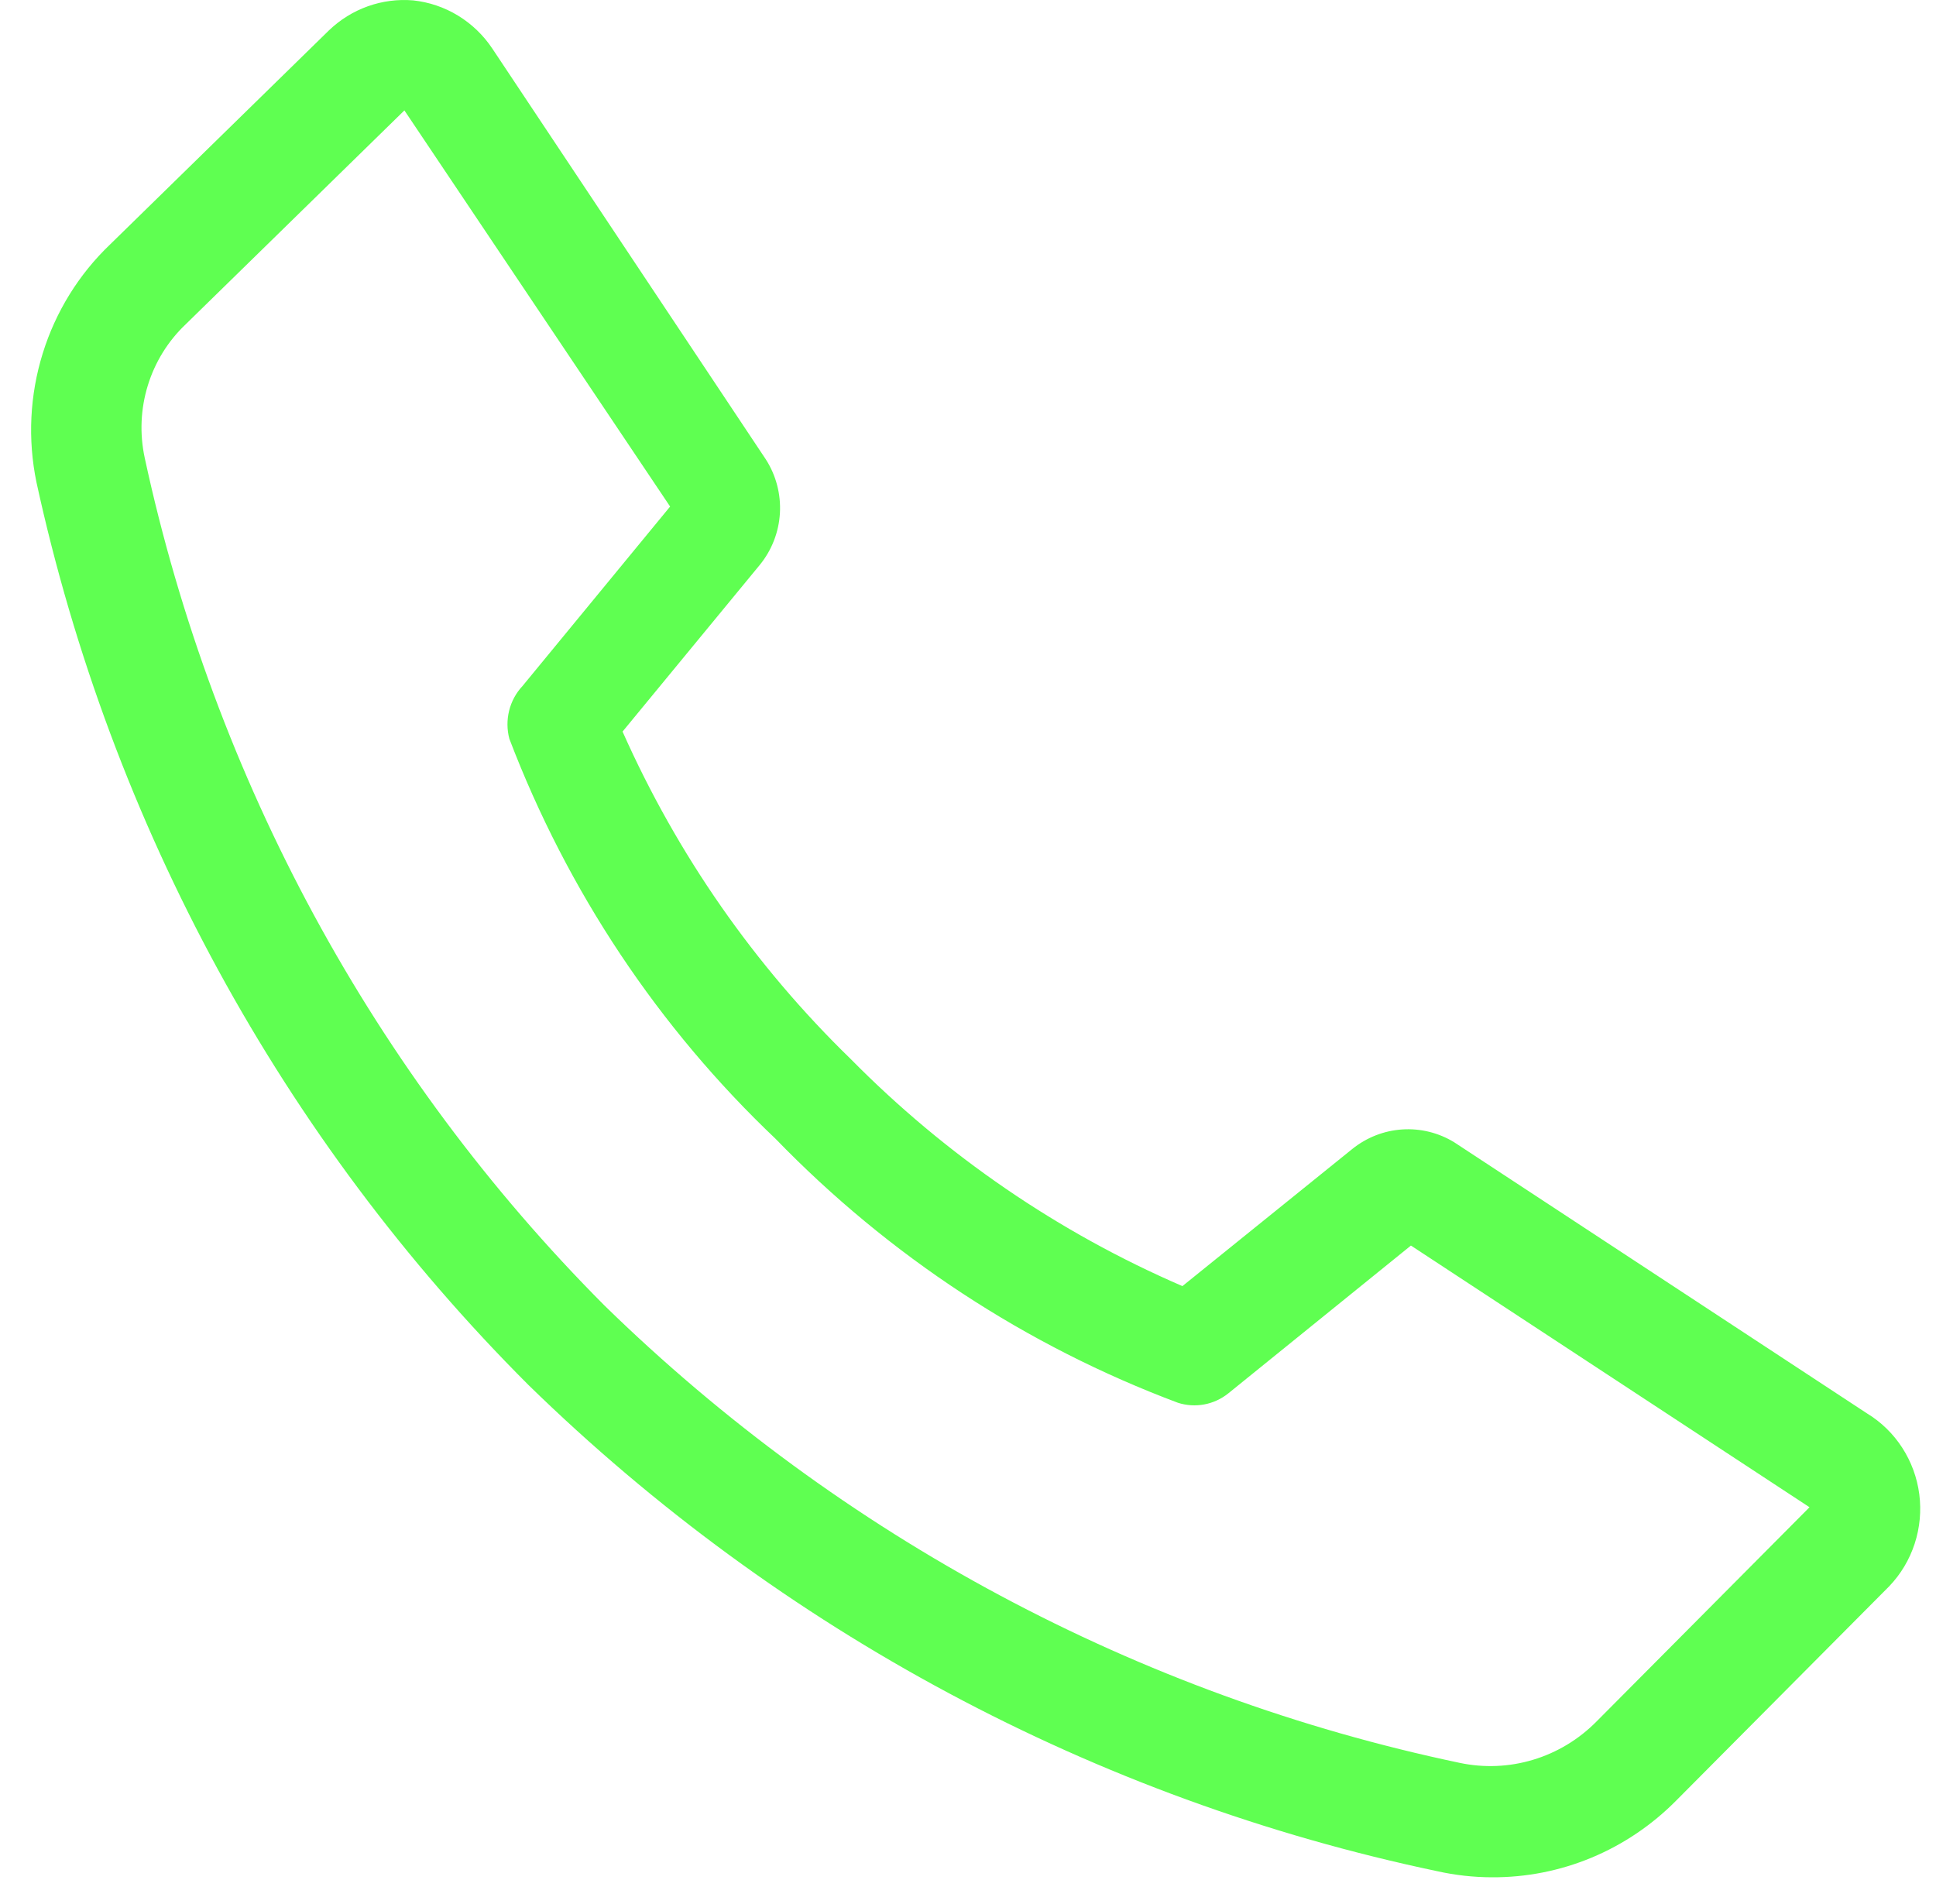
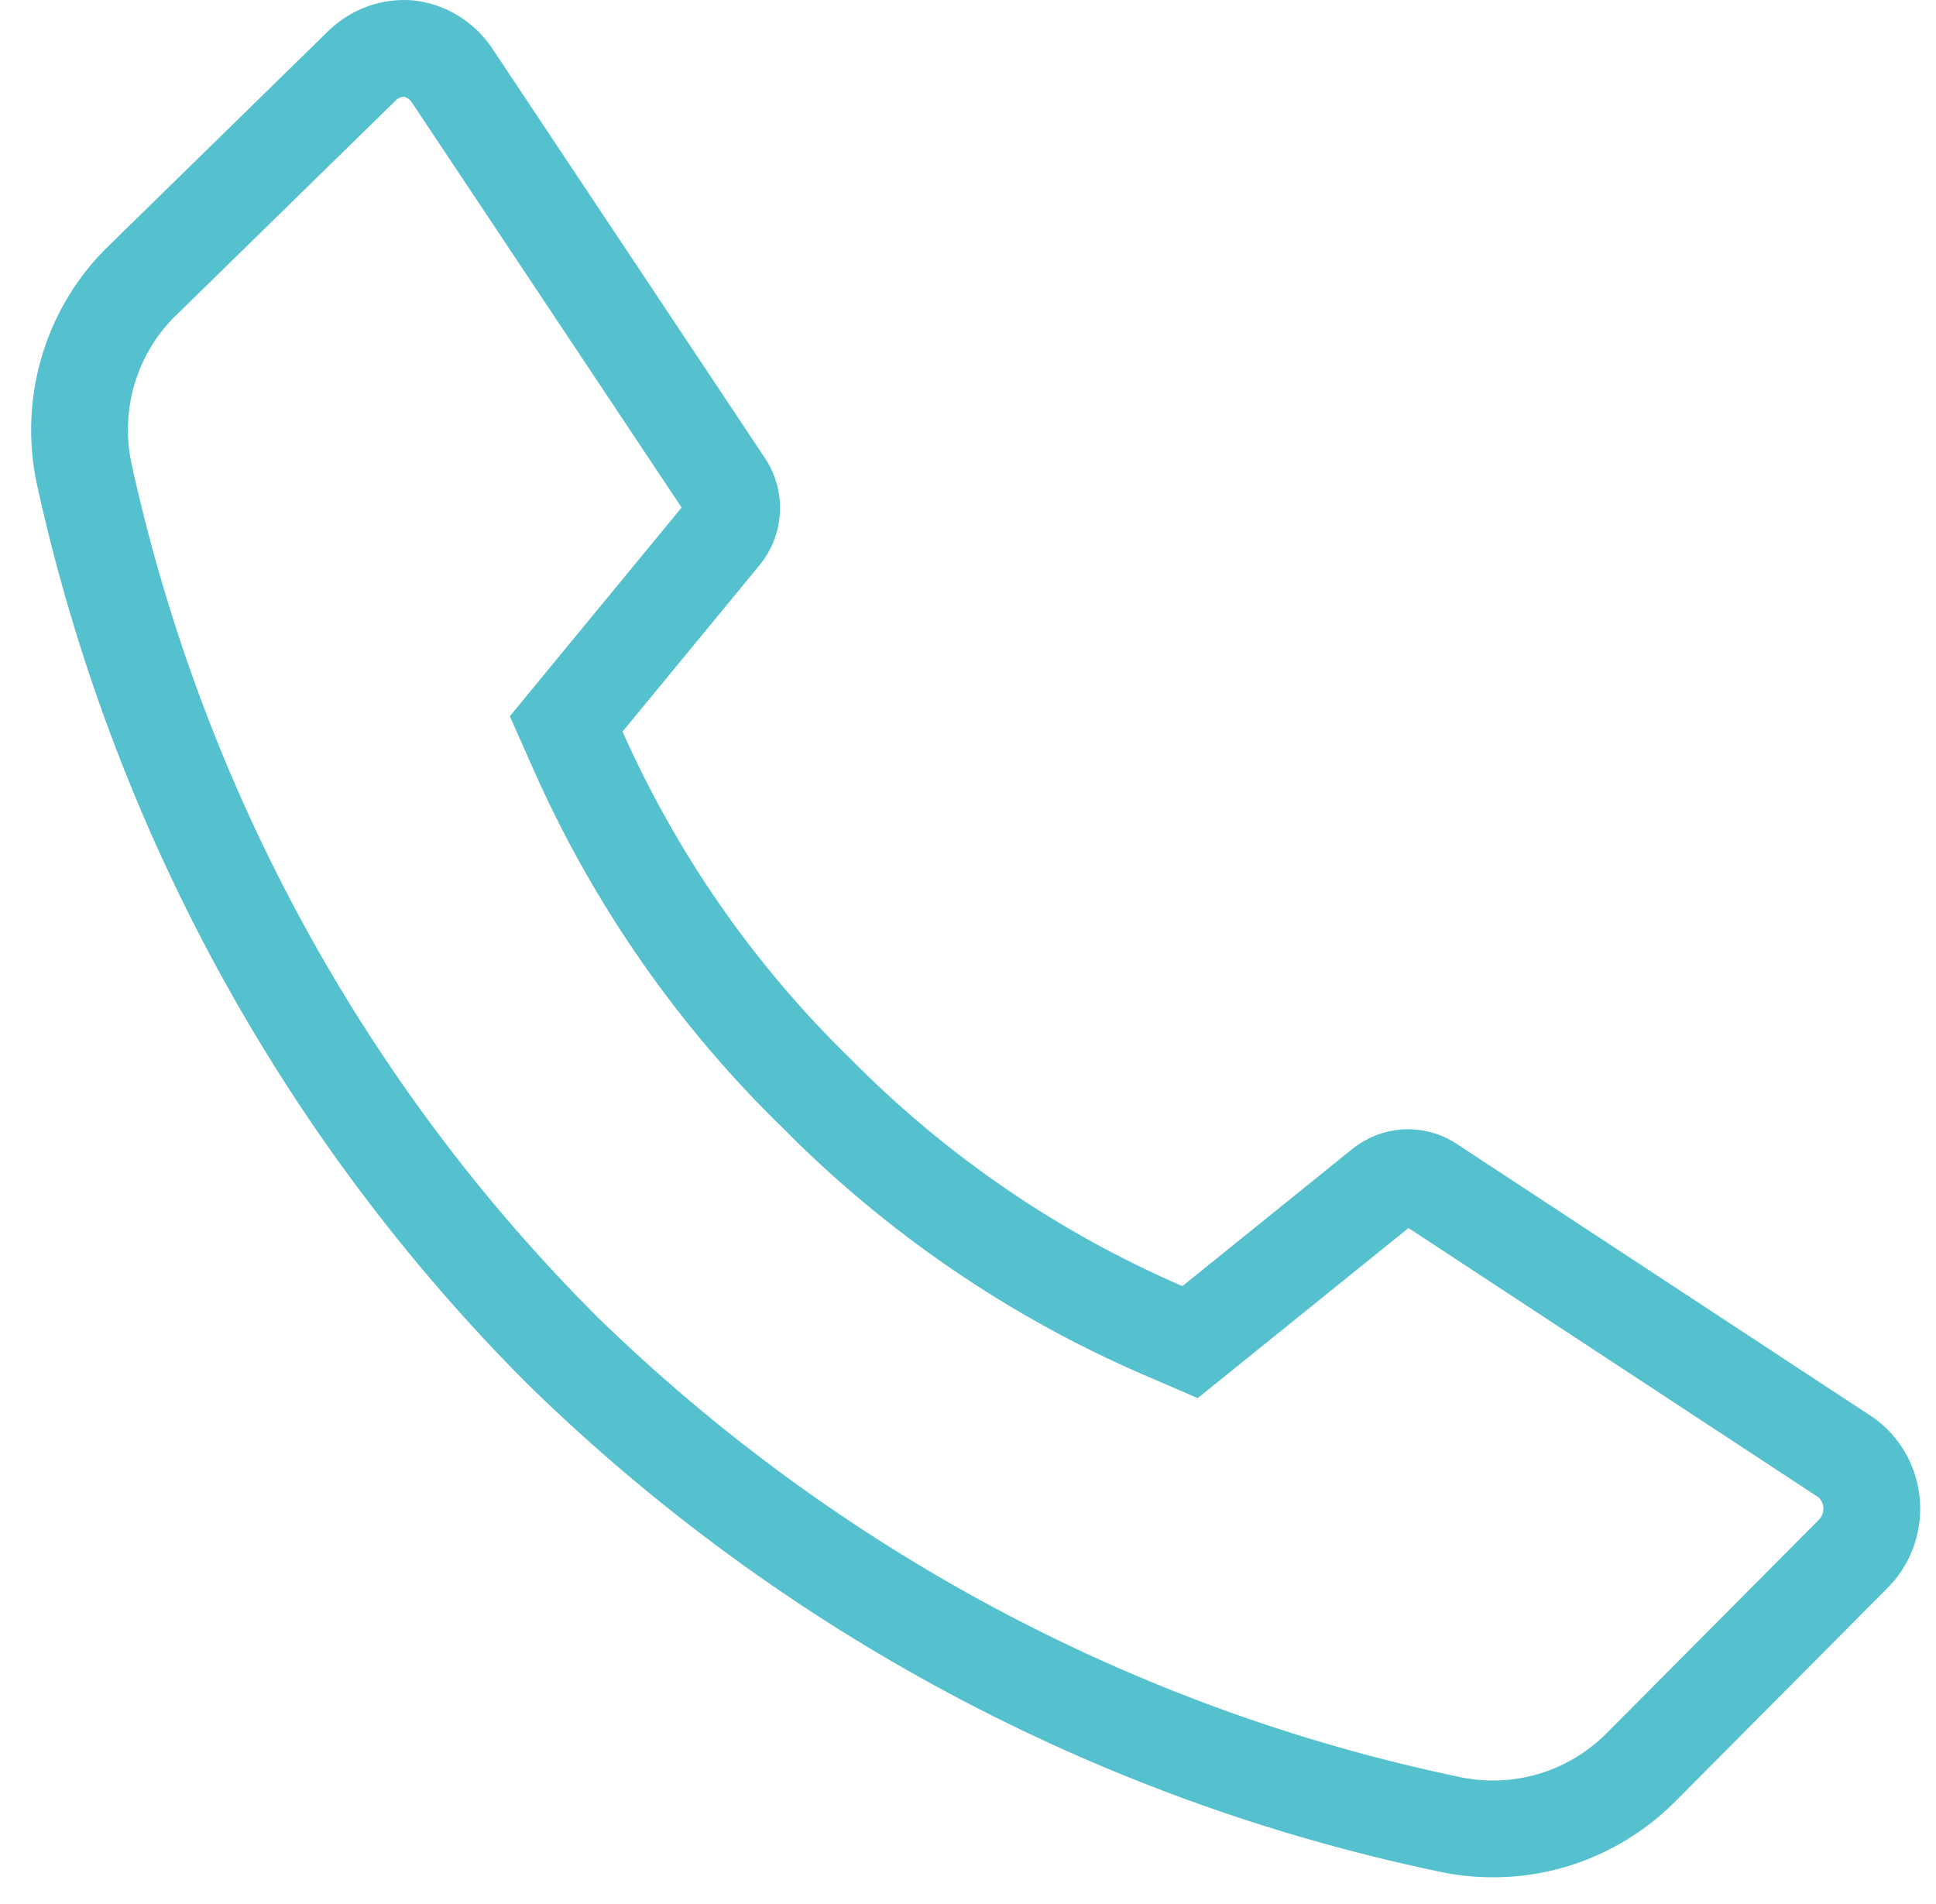
<svg xmlns="http://www.w3.org/2000/svg" width="60" height="59" viewBox="0 0 60 59" fill="none">
-   <path d="M46.235 58.188C45.666 58.187 45.097 58.123 44.541 57.999C33.945 55.771 24.183 50.548 16.379 42.93C8.742 35.295 3.445 25.574 1.129 14.944C0.856 13.619 0.923 12.245 1.324 10.954C1.724 9.663 2.445 8.498 3.417 7.572L10.194 0.942C10.541 0.609 10.952 0.354 11.402 0.194C11.851 0.034 12.329 -0.028 12.804 0.012C13.296 0.064 13.771 0.225 14.196 0.484C14.62 0.743 14.984 1.093 15.261 1.51L23.733 14.237C24.051 14.731 24.204 15.316 24.171 15.905C24.137 16.494 23.918 17.056 23.547 17.51L19.294 22.676C20.988 26.487 23.386 29.93 26.36 32.82C29.313 35.815 32.805 38.206 36.645 39.864L41.914 35.61C42.357 35.255 42.896 35.044 43.459 35.008C44.022 34.971 44.582 35.109 45.066 35.404L57.859 43.808C58.298 44.074 58.672 44.438 58.953 44.873C59.234 45.307 59.415 45.8 59.482 46.315C59.548 46.83 59.5 47.354 59.339 47.848C59.178 48.341 58.91 48.791 58.554 49.164L51.946 55.812C51.195 56.571 50.304 57.172 49.324 57.58C48.344 57.988 47.294 58.194 46.235 58.188ZM12.533 3.422L5.755 10.052C5.208 10.57 4.804 11.223 4.581 11.948C4.358 12.673 4.325 13.444 4.484 14.186C6.637 24.161 11.587 33.289 18.735 40.467C26.078 47.634 35.265 52.547 45.236 54.641C45.99 54.801 46.772 54.769 47.512 54.546C48.251 54.324 48.925 53.918 49.472 53.366L56.08 46.718L43.727 38.607L38.068 43.188C37.851 43.362 37.596 43.48 37.324 43.531C37.053 43.582 36.773 43.565 36.509 43.481C31.81 41.721 27.551 38.928 24.038 35.3C20.404 31.851 17.583 27.612 15.786 22.9C15.71 22.615 15.708 22.315 15.779 22.028C15.85 21.741 15.993 21.478 16.193 21.264L20.768 15.701L12.533 3.422Z" fill="#5FFF51" />
+   <path d="M46.244 56.688L46.24 56.688C45.778 56.687 45.319 56.636 44.868 56.535L44.859 56.533L44.849 56.531C34.537 54.363 25.034 49.28 17.433 41.862C10.006 34.436 4.852 24.979 2.597 14.633C2.377 13.558 2.432 12.444 2.756 11.398C3.082 10.35 3.666 9.406 4.452 8.658L4.459 8.652L4.466 8.645L11.238 2.019C11.431 1.835 11.659 1.695 11.905 1.607C12.148 1.52 12.406 1.486 12.662 1.505C12.927 1.536 13.184 1.624 13.415 1.765C13.651 1.909 13.855 2.105 14.011 2.34L14.012 2.341L22.477 15.057C22.619 15.281 22.689 15.548 22.673 15.819C22.657 16.093 22.556 16.352 22.387 16.558C22.387 16.558 22.387 16.558 22.387 16.558L18.136 21.723L17.547 22.439L17.923 23.286C19.692 27.265 22.197 30.863 25.303 33.885C28.389 37.011 32.037 39.508 36.05 41.241L36.882 41.6L37.587 41.031L42.854 36.78C42.854 36.779 42.855 36.779 42.855 36.779C43.059 36.615 43.304 36.521 43.557 36.504C43.803 36.488 44.051 36.546 44.268 36.674L57.036 45.062L57.058 45.076L57.081 45.09C57.325 45.238 57.535 45.442 57.694 45.688C57.853 45.933 57.956 46.214 57.994 46.508C58.032 46.803 58.004 47.102 57.913 47.383C57.823 47.66 57.673 47.911 57.478 48.119L50.882 54.754L50.879 54.757C50.267 55.376 49.543 55.864 48.748 56.195C47.952 56.526 47.102 56.693 46.244 56.688Z" stroke="#55C0CE" stroke-width="3" />
</svg>
